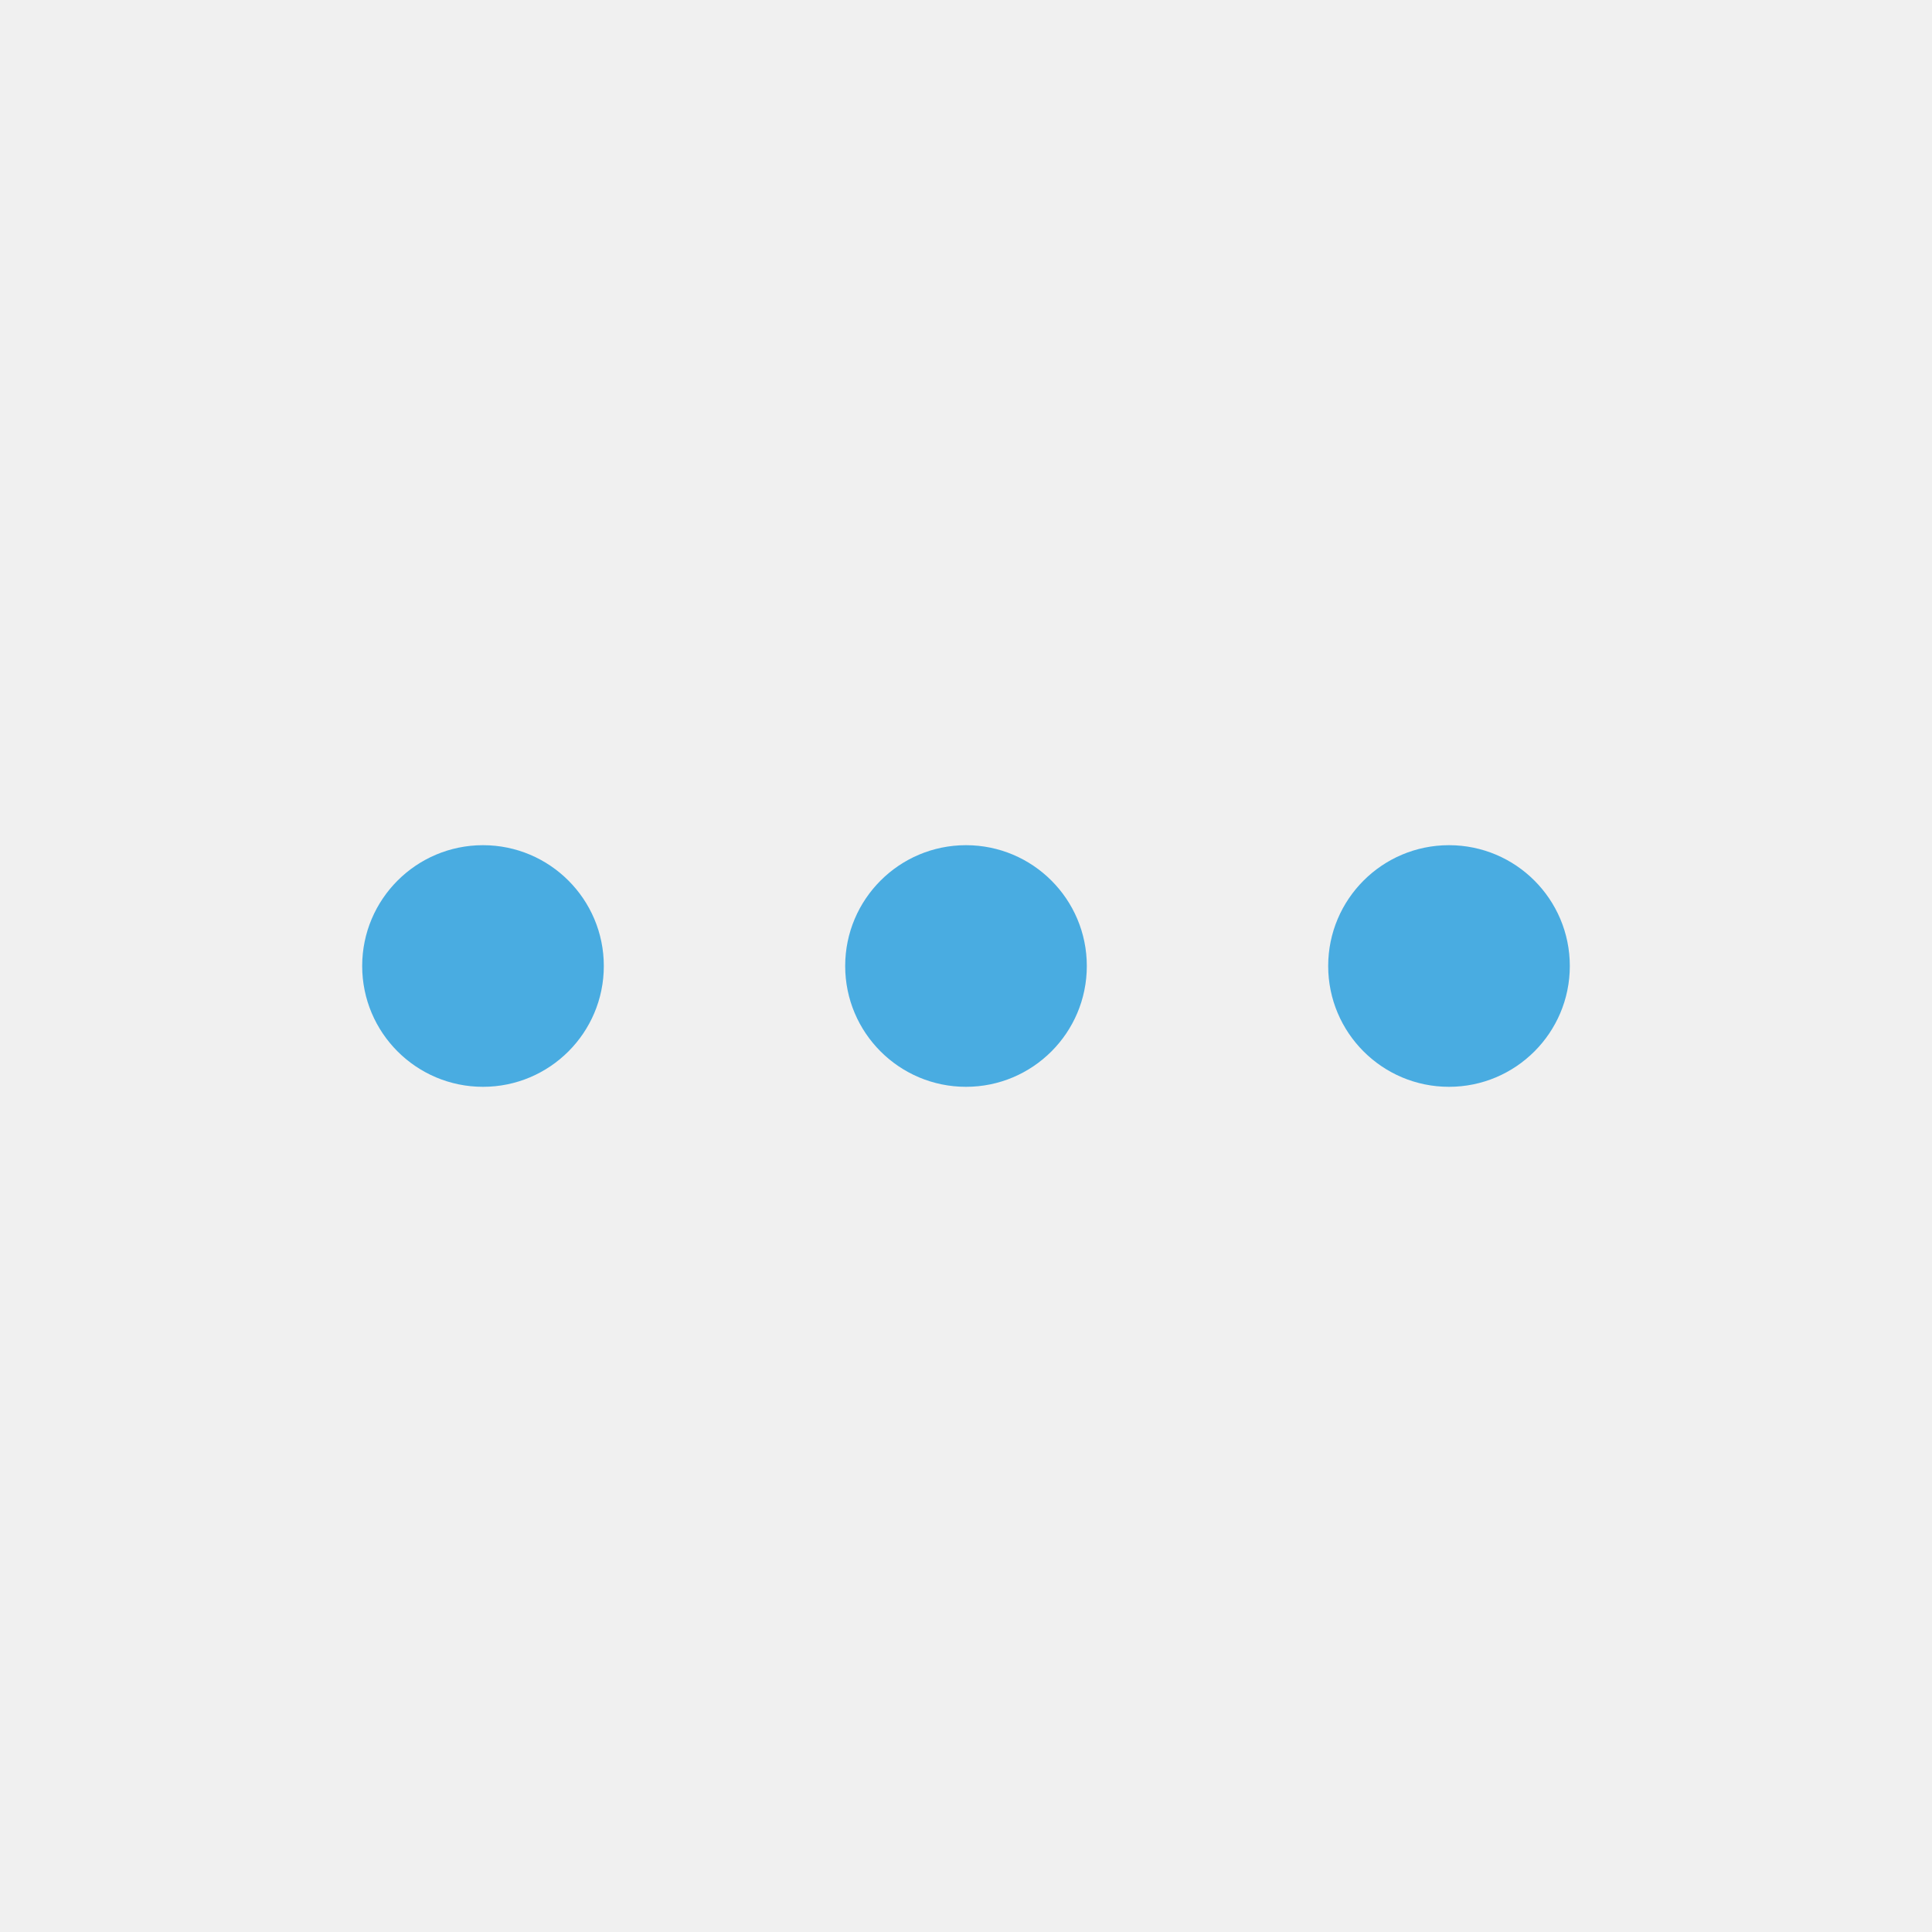
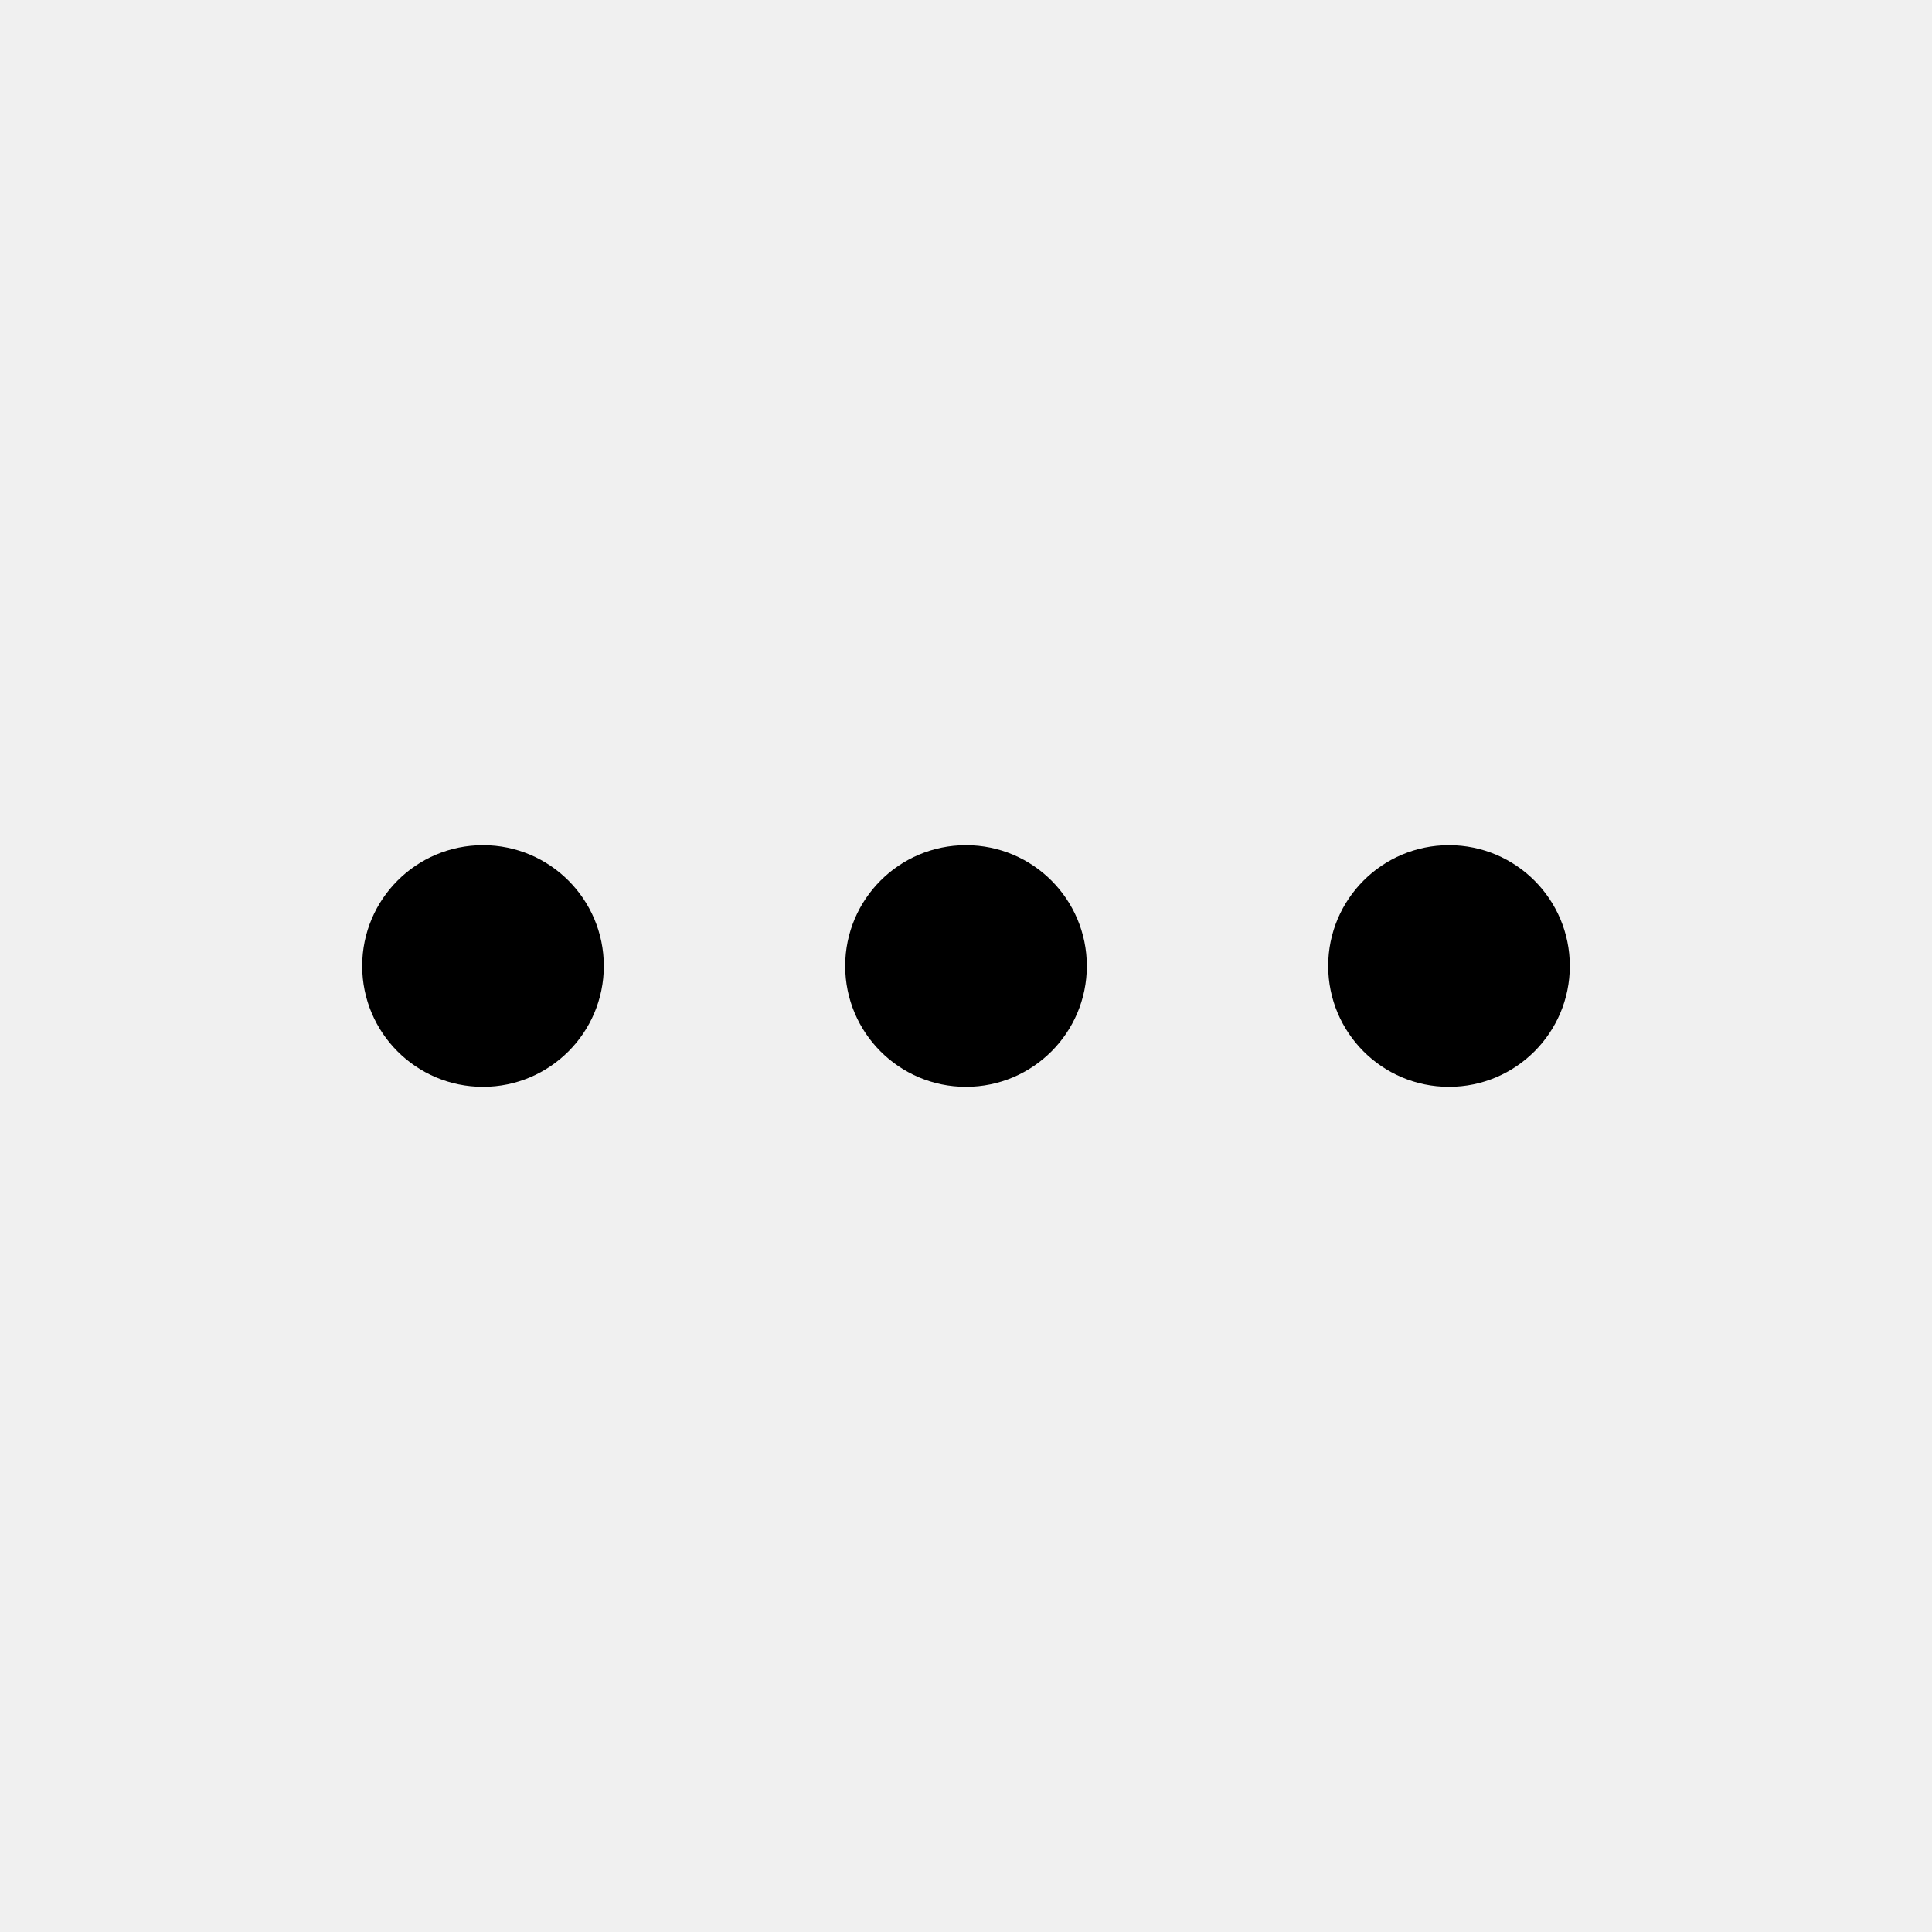
<svg xmlns="http://www.w3.org/2000/svg" width="15" height="15" viewBox="0 0 15 15" fill="none">
  <g clip-path="url(#clip0_172_167)">
-     <path d="M4.688 7.5C4.688 6.982 4.268 6.562 3.75 6.562C3.232 6.562 2.812 6.982 2.812 7.5C2.812 8.018 3.232 8.438 3.75 8.438C4.268 8.438 4.688 8.018 4.688 7.5Z" fill="#49ACE1" />
-     <path d="M8.438 7.5C8.438 6.982 8.018 6.562 7.5 6.562C6.982 6.562 6.562 6.982 6.562 7.5C6.562 8.018 6.982 8.438 7.5 8.438C8.018 8.438 8.438 8.018 8.438 7.5Z" fill="#49ACE1" />
-     <path d="M12.188 7.5C12.188 6.982 11.768 6.562 11.25 6.562C10.732 6.562 10.312 6.982 10.312 7.5C10.312 8.018 10.732 8.438 11.25 8.438C11.768 8.438 12.188 8.018 12.188 7.5Z" fill="#49ACE1" />
+     <path d="M4.688 7.5C4.688 6.982 4.268 6.562 3.75 6.562C3.232 6.562 2.812 6.982 2.812 7.5C2.812 8.018 3.232 8.438 3.75 8.438C4.268 8.438 4.688 8.018 4.688 7.5Z" fill="currentColor" />
+     <path d="M8.438 7.5C8.438 6.982 8.018 6.562 7.5 6.562C6.982 6.562 6.562 6.982 6.562 7.5C6.562 8.018 6.982 8.438 7.5 8.438C8.018 8.438 8.438 8.018 8.438 7.5Z" fill="currentColor" />
+     <path d="M12.188 7.5C12.188 6.982 11.768 6.562 11.25 6.562C10.732 6.562 10.312 6.982 10.312 7.5C10.312 8.018 10.732 8.438 11.25 8.438C11.768 8.438 12.188 8.018 12.188 7.5Z" fill="currentColor" />
  </g>
  <defs>
    <clipPath id="clip0_172_167">
      <rect width="15" height="15" fill="white" transform="matrix(0 -1 1 0 0 15)" />
    </clipPath>
  </defs>
</svg>
